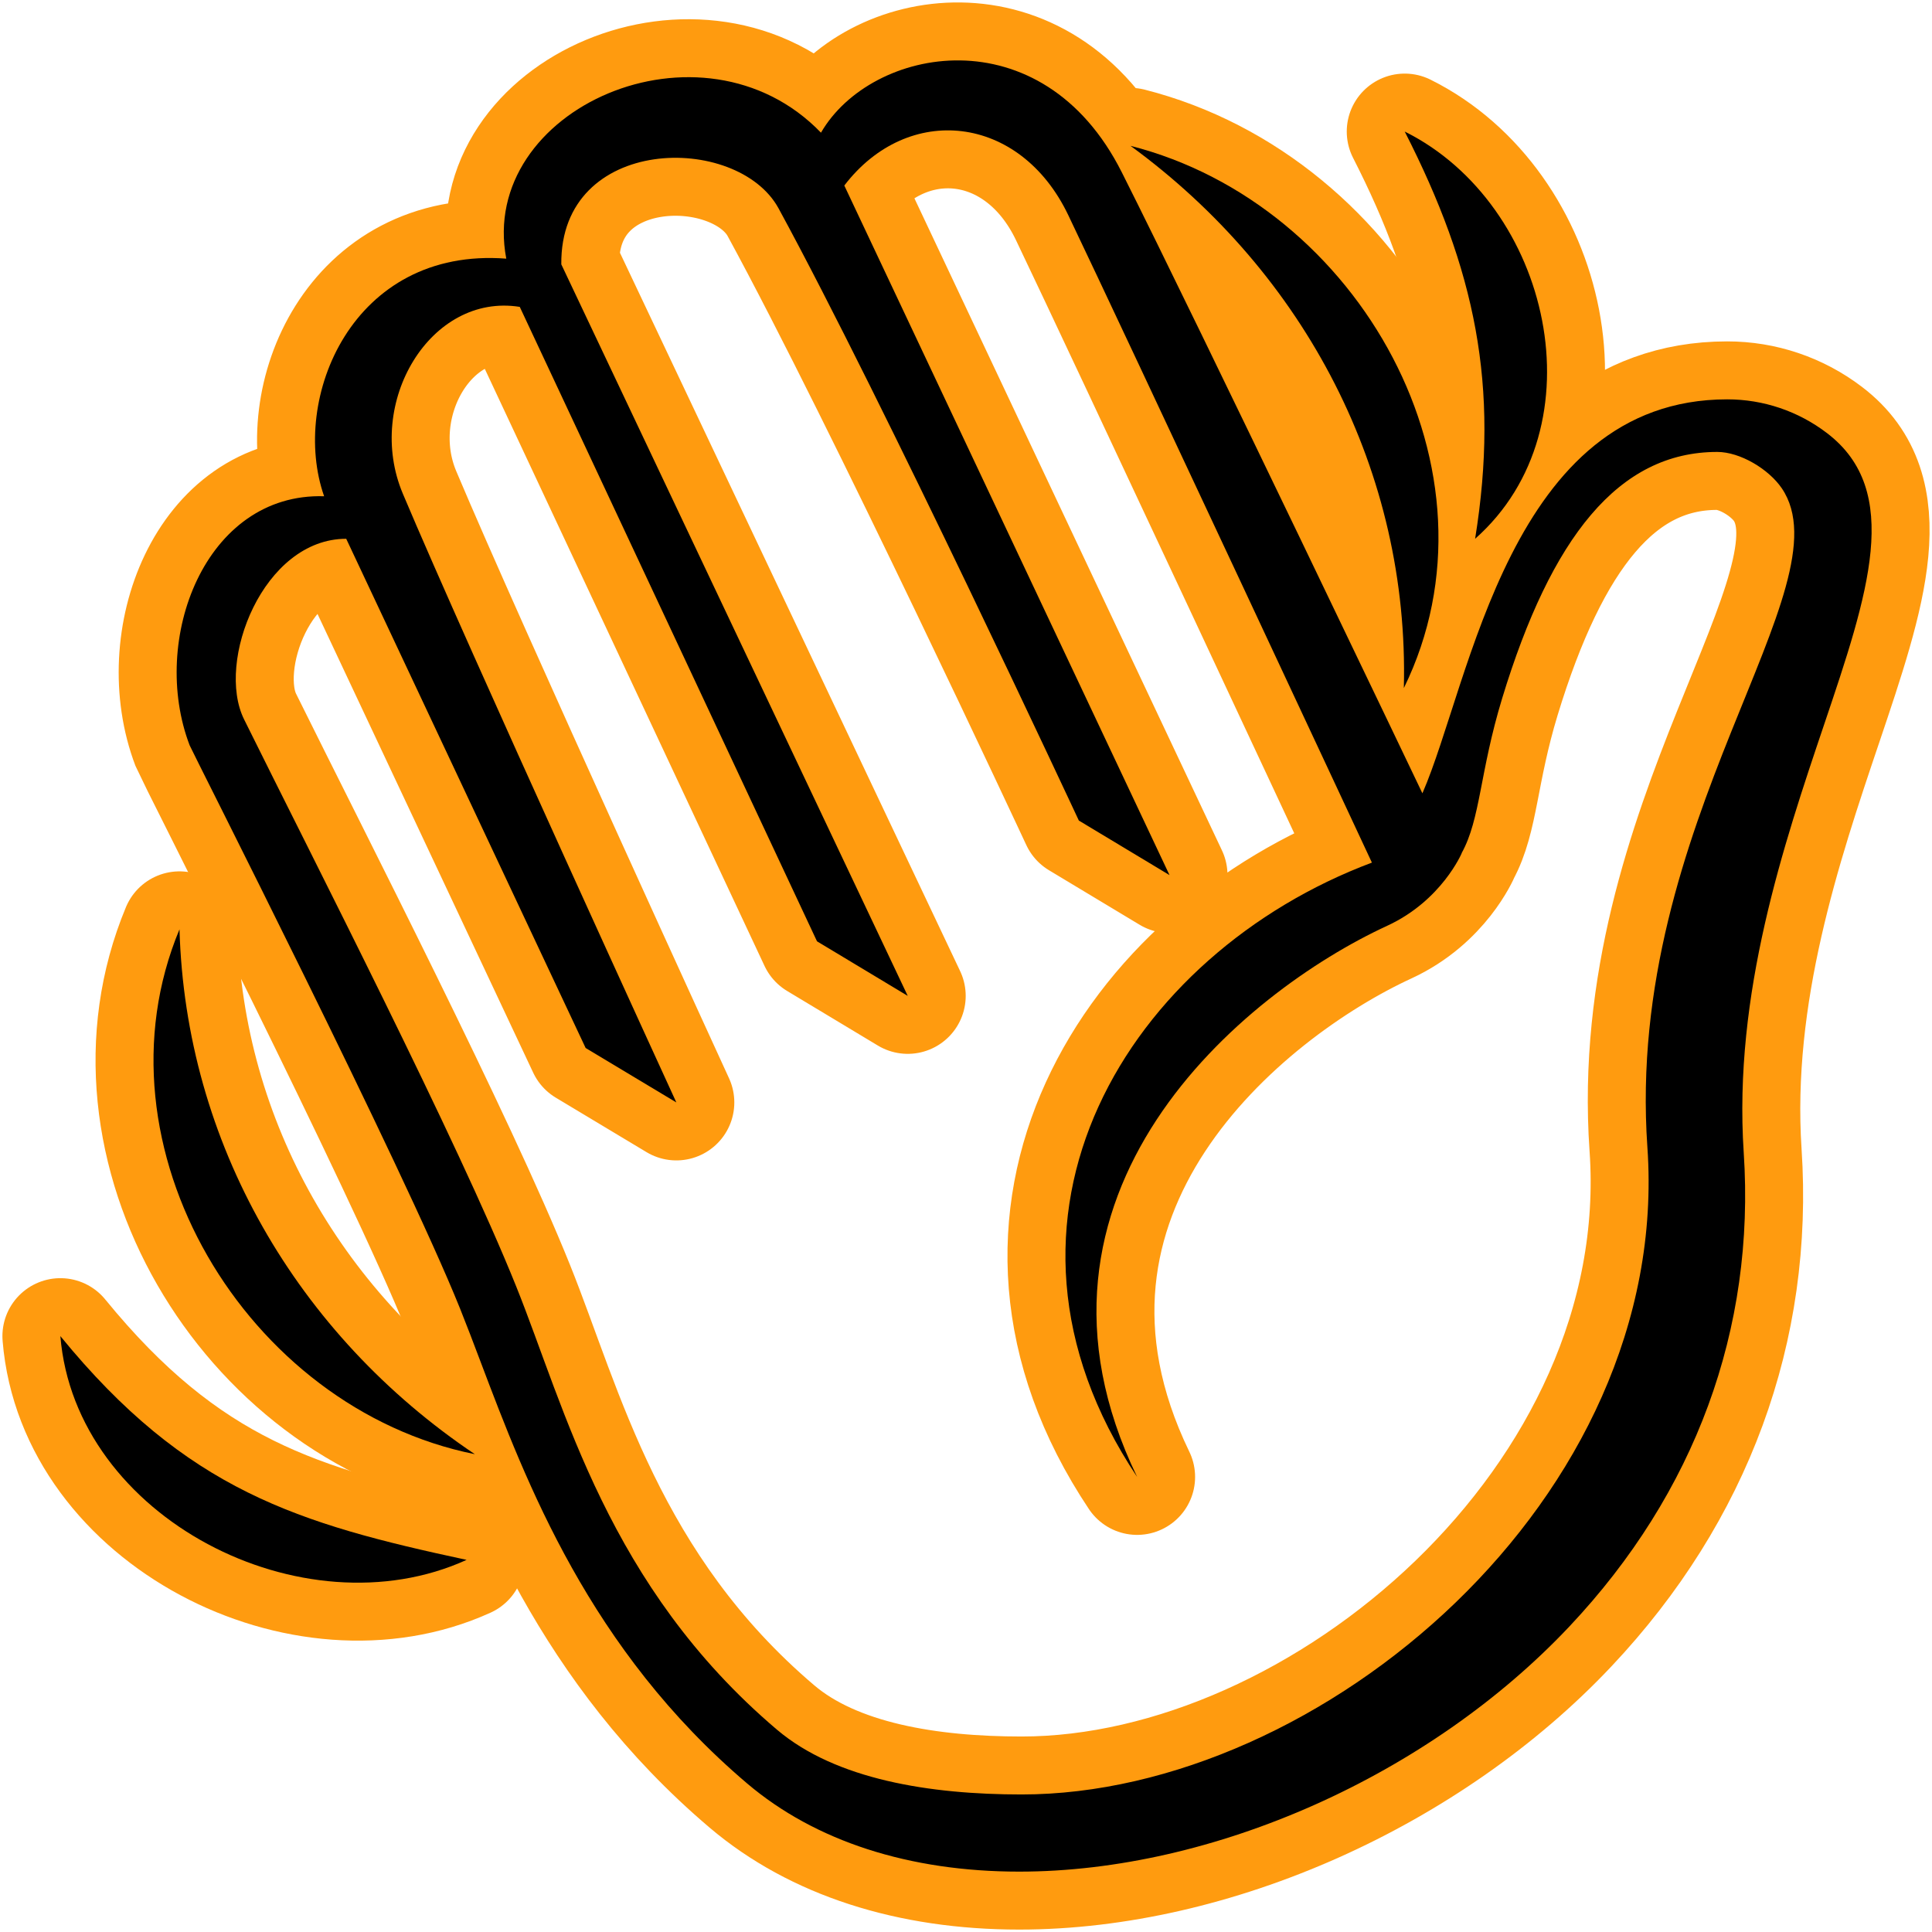
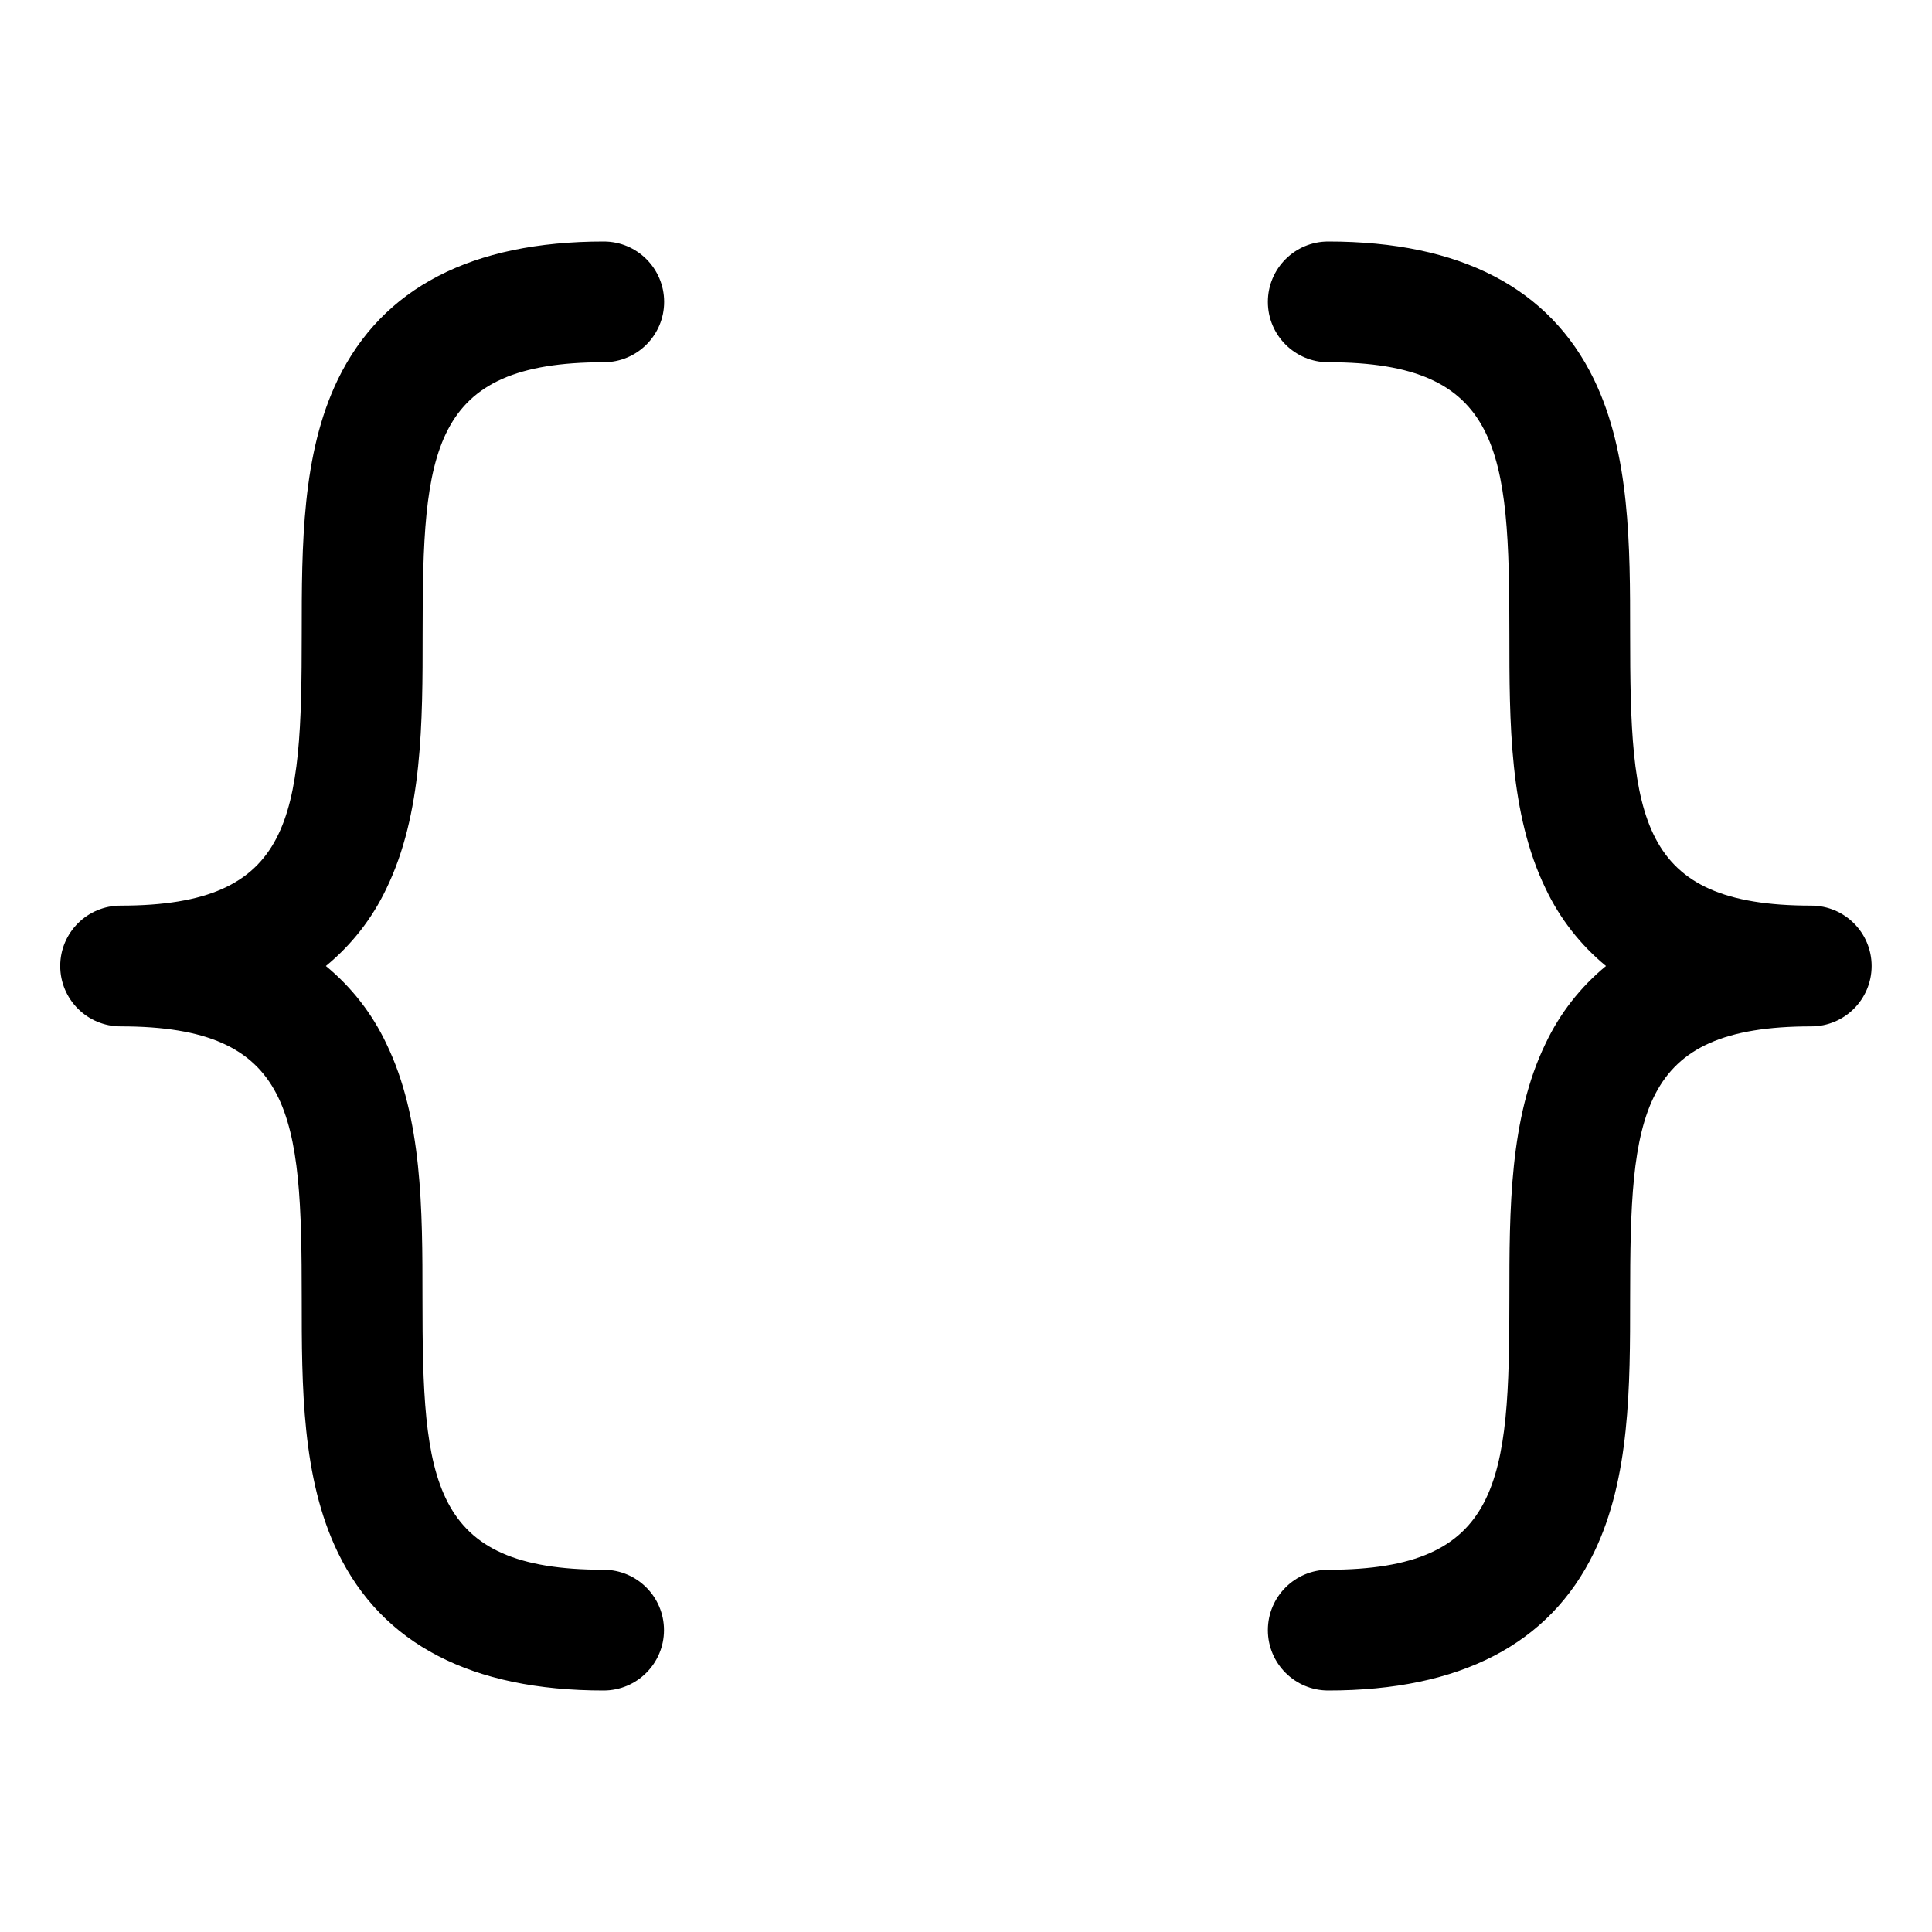
- <svg xmlns="http://www.w3.org/2000/svg" viewBox="0 0 64 64" aria-hidden="true" role="img" class="iconify iconify--emojione-monotone" preserveAspectRatio="xMidYMid meet" fill="#000000">
-   <g id="SVGRepo_bgCarrier" stroke-width="0" />
-   <g id="SVGRepo_tracerCarrier" stroke-linecap="round" stroke-linejoin="round" stroke="#ff9b0f" stroke-width="3.84">
-     <path d="M5.946 30.785c-2.999 7.189 2.213 15.866 9.784 17.387c-5.9-3.962-9.584-10.327-9.784-17.387" fill="#000000" />
-     <path d="M15.73 48.172l-.184-.039c.023.006.078.015.184.039" fill="#000000" />
-     <path d="M2 44.261c.489 6.02 8.039 9.878 13.457 7.412C9.879 50.475 6.179 49.378 2 44.261" fill="#000000" />
-     <path d="M46.504 22.794c3.512-7.168-1.475-16.036-9.055-17.963c5.799 4.233 9.239 10.824 9.055 17.963" fill="#000000" />
-     <path d="M48.865 17.848c4.192-3.709 2.502-11.088-2.332-13.49c2.33 4.565 3.151 8.421 2.332 13.49" fill="#000000" />
-     <path d="M60.519 14.345a5.43 5.43 0 0 0-3.303-1.116c-7.206 0-8.498 9.386-10.097 13.05c0 0-7.389-15.469-9.959-20.573c-2.65-5.265-8.307-4.177-9.964-1.311C23.26.316 15.823 3.609 16.771 8.568c-5.104-.392-7.167 4.643-6.034 7.871c-3.945-.122-5.789 4.757-4.455 8.25c.069.182 7.073 13.966 8.959 18.662c.219.545.44 1.128.672 1.742c1.525 4.032 3.614 9.554 8.84 13.989C27.003 60.991 30.118 62 33.764 62c6.426 0 13.581-3.189 18.229-8.126c4.163-4.421 6.158-9.848 5.77-15.695c-.348-5.256 1.324-10.208 2.667-14.188c1.457-4.319 2.607-7.731.089-9.646m-5.947 23.66c.813 11.628-10.842 21.439-20.73 21.439c-3.021 0-6.15-.488-8.105-2.147c-5.606-4.758-7.013-10.646-8.638-14.684c-1.941-4.831-6.705-14.114-9.014-18.784c-.945-1.912.634-5.981 3.384-5.981L19.4 34.716l3.005 1.804s-6.882-14.998-9.061-20.167c-1.272-3.018.92-6.662 3.874-6.187l9.846 21.016l3.006 1.808L18.594 8.757c-.046-4.295 5.831-4.362 7.197-1.854c3.457 6.348 9.947 20.279 9.947 20.279l3.004 1.807L27.969 6.146c2.104-2.754 5.816-2.368 7.416.975c1.922 4.015 10.061 21.454 10.061 21.454c-8.035 3.012-13.52 11.743-7.777 20.35c-4.557-9.41 3.516-16.06 8.285-18.258c1.805-.833 2.469-2.408 2.469-2.408l-.004.001c.629-1.139.592-2.662 1.342-5.127c1.625-5.335 3.854-8.162 7.125-8.162c.754 0 1.704.564 2.14 1.207c2.203 3.251-5.21 11.023-4.454 21.827" fill="#000000" />
-   </g>
-   <g id="SVGRepo_iconCarrier">
-     <path d="M5.946 30.785c-2.999 7.189 2.213 15.866 9.784 17.387c-5.9-3.962-9.584-10.327-9.784-17.387" fill="#000000" />
-     <path d="M15.73 48.172l-.184-.039c.023.006.078.015.184.039" fill="#000000" />
-     <path d="M2 44.261c.489 6.02 8.039 9.878 13.457 7.412C9.879 50.475 6.179 49.378 2 44.261" fill="#000000" />
-     <path d="M46.504 22.794c3.512-7.168-1.475-16.036-9.055-17.963c5.799 4.233 9.239 10.824 9.055 17.963" fill="#000000" />
-     <path d="M48.865 17.848c4.192-3.709 2.502-11.088-2.332-13.49c2.33 4.565 3.151 8.421 2.332 13.49" fill="#000000" />
-     <path d="M60.519 14.345a5.43 5.43 0 0 0-3.303-1.116c-7.206 0-8.498 9.386-10.097 13.05c0 0-7.389-15.469-9.959-20.573c-2.65-5.265-8.307-4.177-9.964-1.311C23.26.316 15.823 3.609 16.771 8.568c-5.104-.392-7.167 4.643-6.034 7.871c-3.945-.122-5.789 4.757-4.455 8.25c.069.182 7.073 13.966 8.959 18.662c.219.545.44 1.128.672 1.742c1.525 4.032 3.614 9.554 8.84 13.989C27.003 60.991 30.118 62 33.764 62c6.426 0 13.581-3.189 18.229-8.126c4.163-4.421 6.158-9.848 5.77-15.695c-.348-5.256 1.324-10.208 2.667-14.188c1.457-4.319 2.607-7.731.089-9.646m-5.947 23.66c.813 11.628-10.842 21.439-20.73 21.439c-3.021 0-6.15-.488-8.105-2.147c-5.606-4.758-7.013-10.646-8.638-14.684c-1.941-4.831-6.705-14.114-9.014-18.784c-.945-1.912.634-5.981 3.384-5.981L19.4 34.716l3.005 1.804s-6.882-14.998-9.061-20.167c-1.272-3.018.92-6.662 3.874-6.187l9.846 21.016l3.006 1.808L18.594 8.757c-.046-4.295 5.831-4.362 7.197-1.854c3.457 6.348 9.947 20.279 9.947 20.279l3.004 1.807L27.969 6.146c2.104-2.754 5.816-2.368 7.416.975c1.922 4.015 10.061 21.454 10.061 21.454c-8.035 3.012-13.52 11.743-7.777 20.35c-4.557-9.41 3.516-16.06 8.285-18.258c1.805-.833 2.469-2.408 2.469-2.408l-.004.001c.629-1.139.592-2.662 1.342-5.127c1.625-5.335 3.854-8.162 7.125-8.162c.754 0 1.704.564 2.14 1.207c2.203 3.251-5.21 11.023-4.454 21.827" fill="#000000" />
-   </g>
+ <svg xmlns="http://www.w3.org/2000/svg" width="32" height="32" fill="#000000" viewBox="0 0 256 256">
+   <path d="M43.18,128a29.78,29.78,0,0,1,8,10.26c4.8,9.9,4.8,22,4.8,33.74,0,24.31,1,36,24,36a8,8,0,0,1,0,16c-17.48,0-29.32-6.14-35.2-18.26-4.8-9.9-4.8-22-4.8-33.74,0-24.31-1-36-24-36a8,8,0,0,1,0-16c23,0,24-11.69,24-36,0-11.72,0-23.84,4.8-33.74C50.68,38.14,62.52,32,80,32a8,8,0,0,1,0,16C57,48,56,59.69,56,84c0,11.72,0,23.84-4.8,33.74A29.78,29.78,0,0,1,43.18,128ZM240,120c-23,0-24-11.69-24-36,0-11.72,0-23.84-4.8-33.74C205.32,38.14,193.48,32,176,32a8,8,0,0,0,0,16c23,0,24,11.69,24,36,0,11.72,0,23.84,4.8,33.74a29.78,29.78,0,0,0,8,10.26,29.78,29.78,0,0,0-8,10.26c-4.8,9.9-4.8,22-4.8,33.74,0,24.31-1,36-24,36a8,8,0,0,0,0,16c17.48,0,29.32-6.14,35.2-18.26,4.8-9.9,4.8-22,4.8-33.74,0-24.31,1-36,24-36a8,8,0,0,0,0-16Z" />
</svg>
